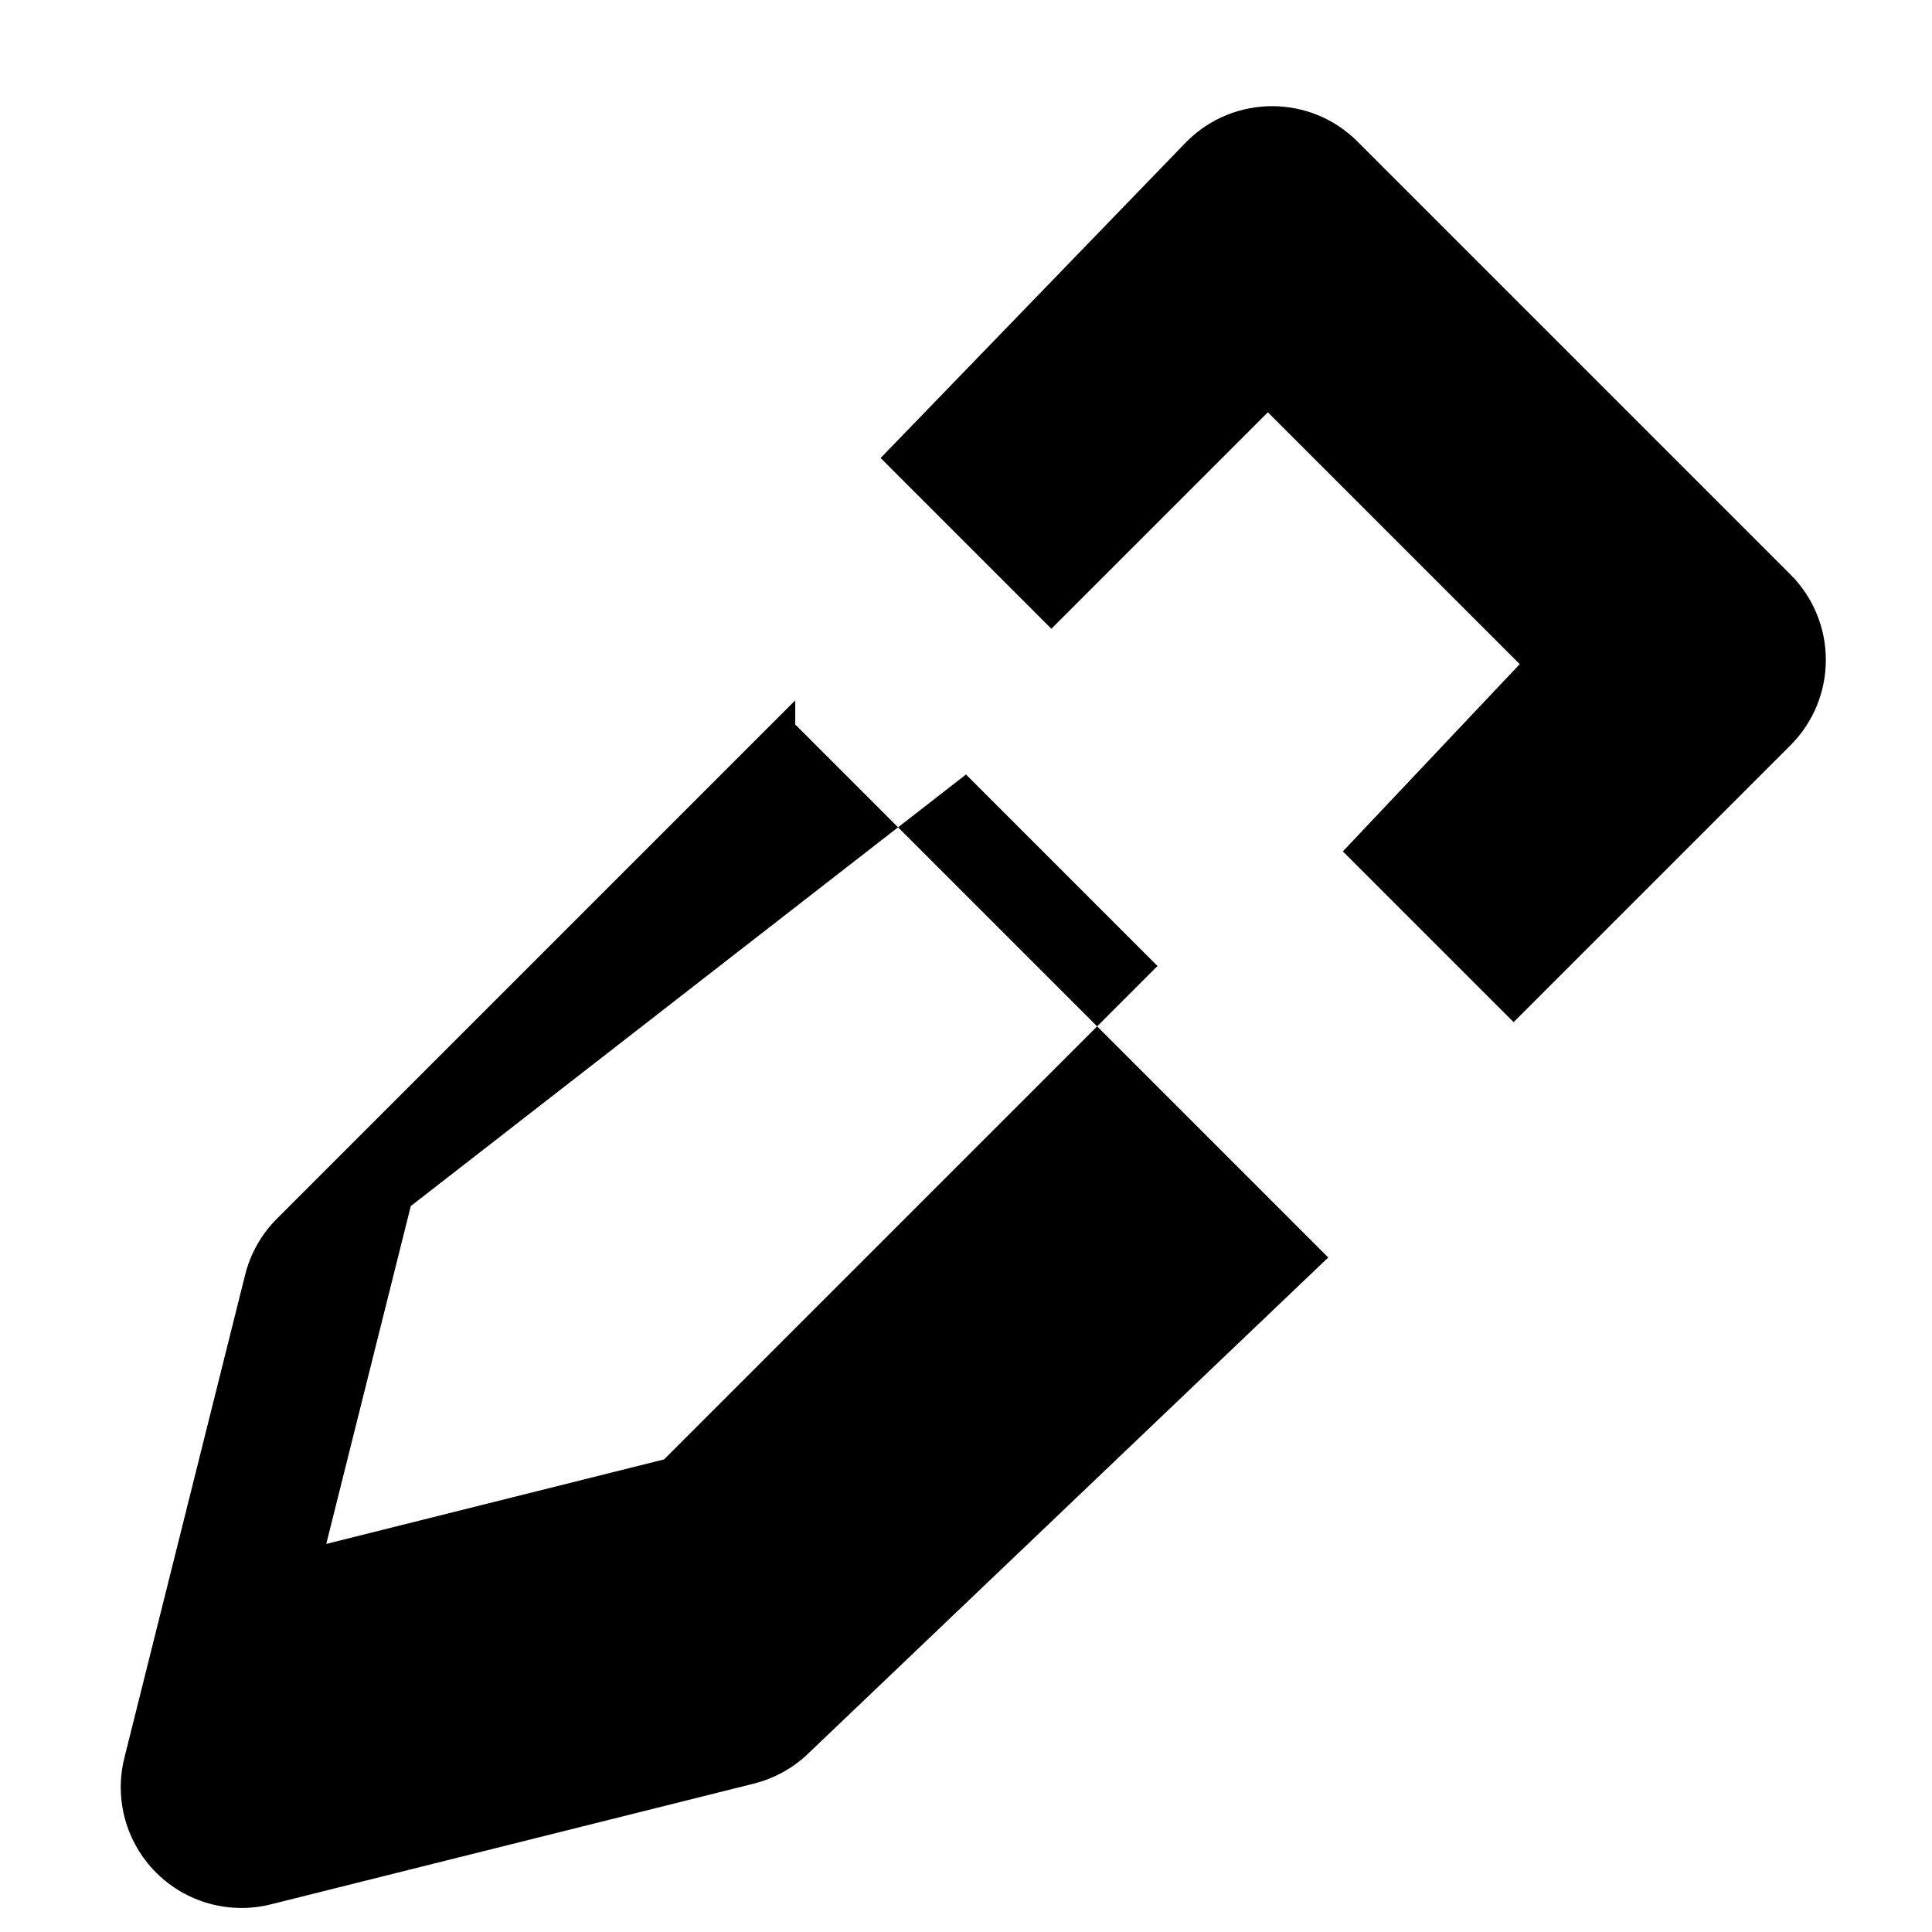
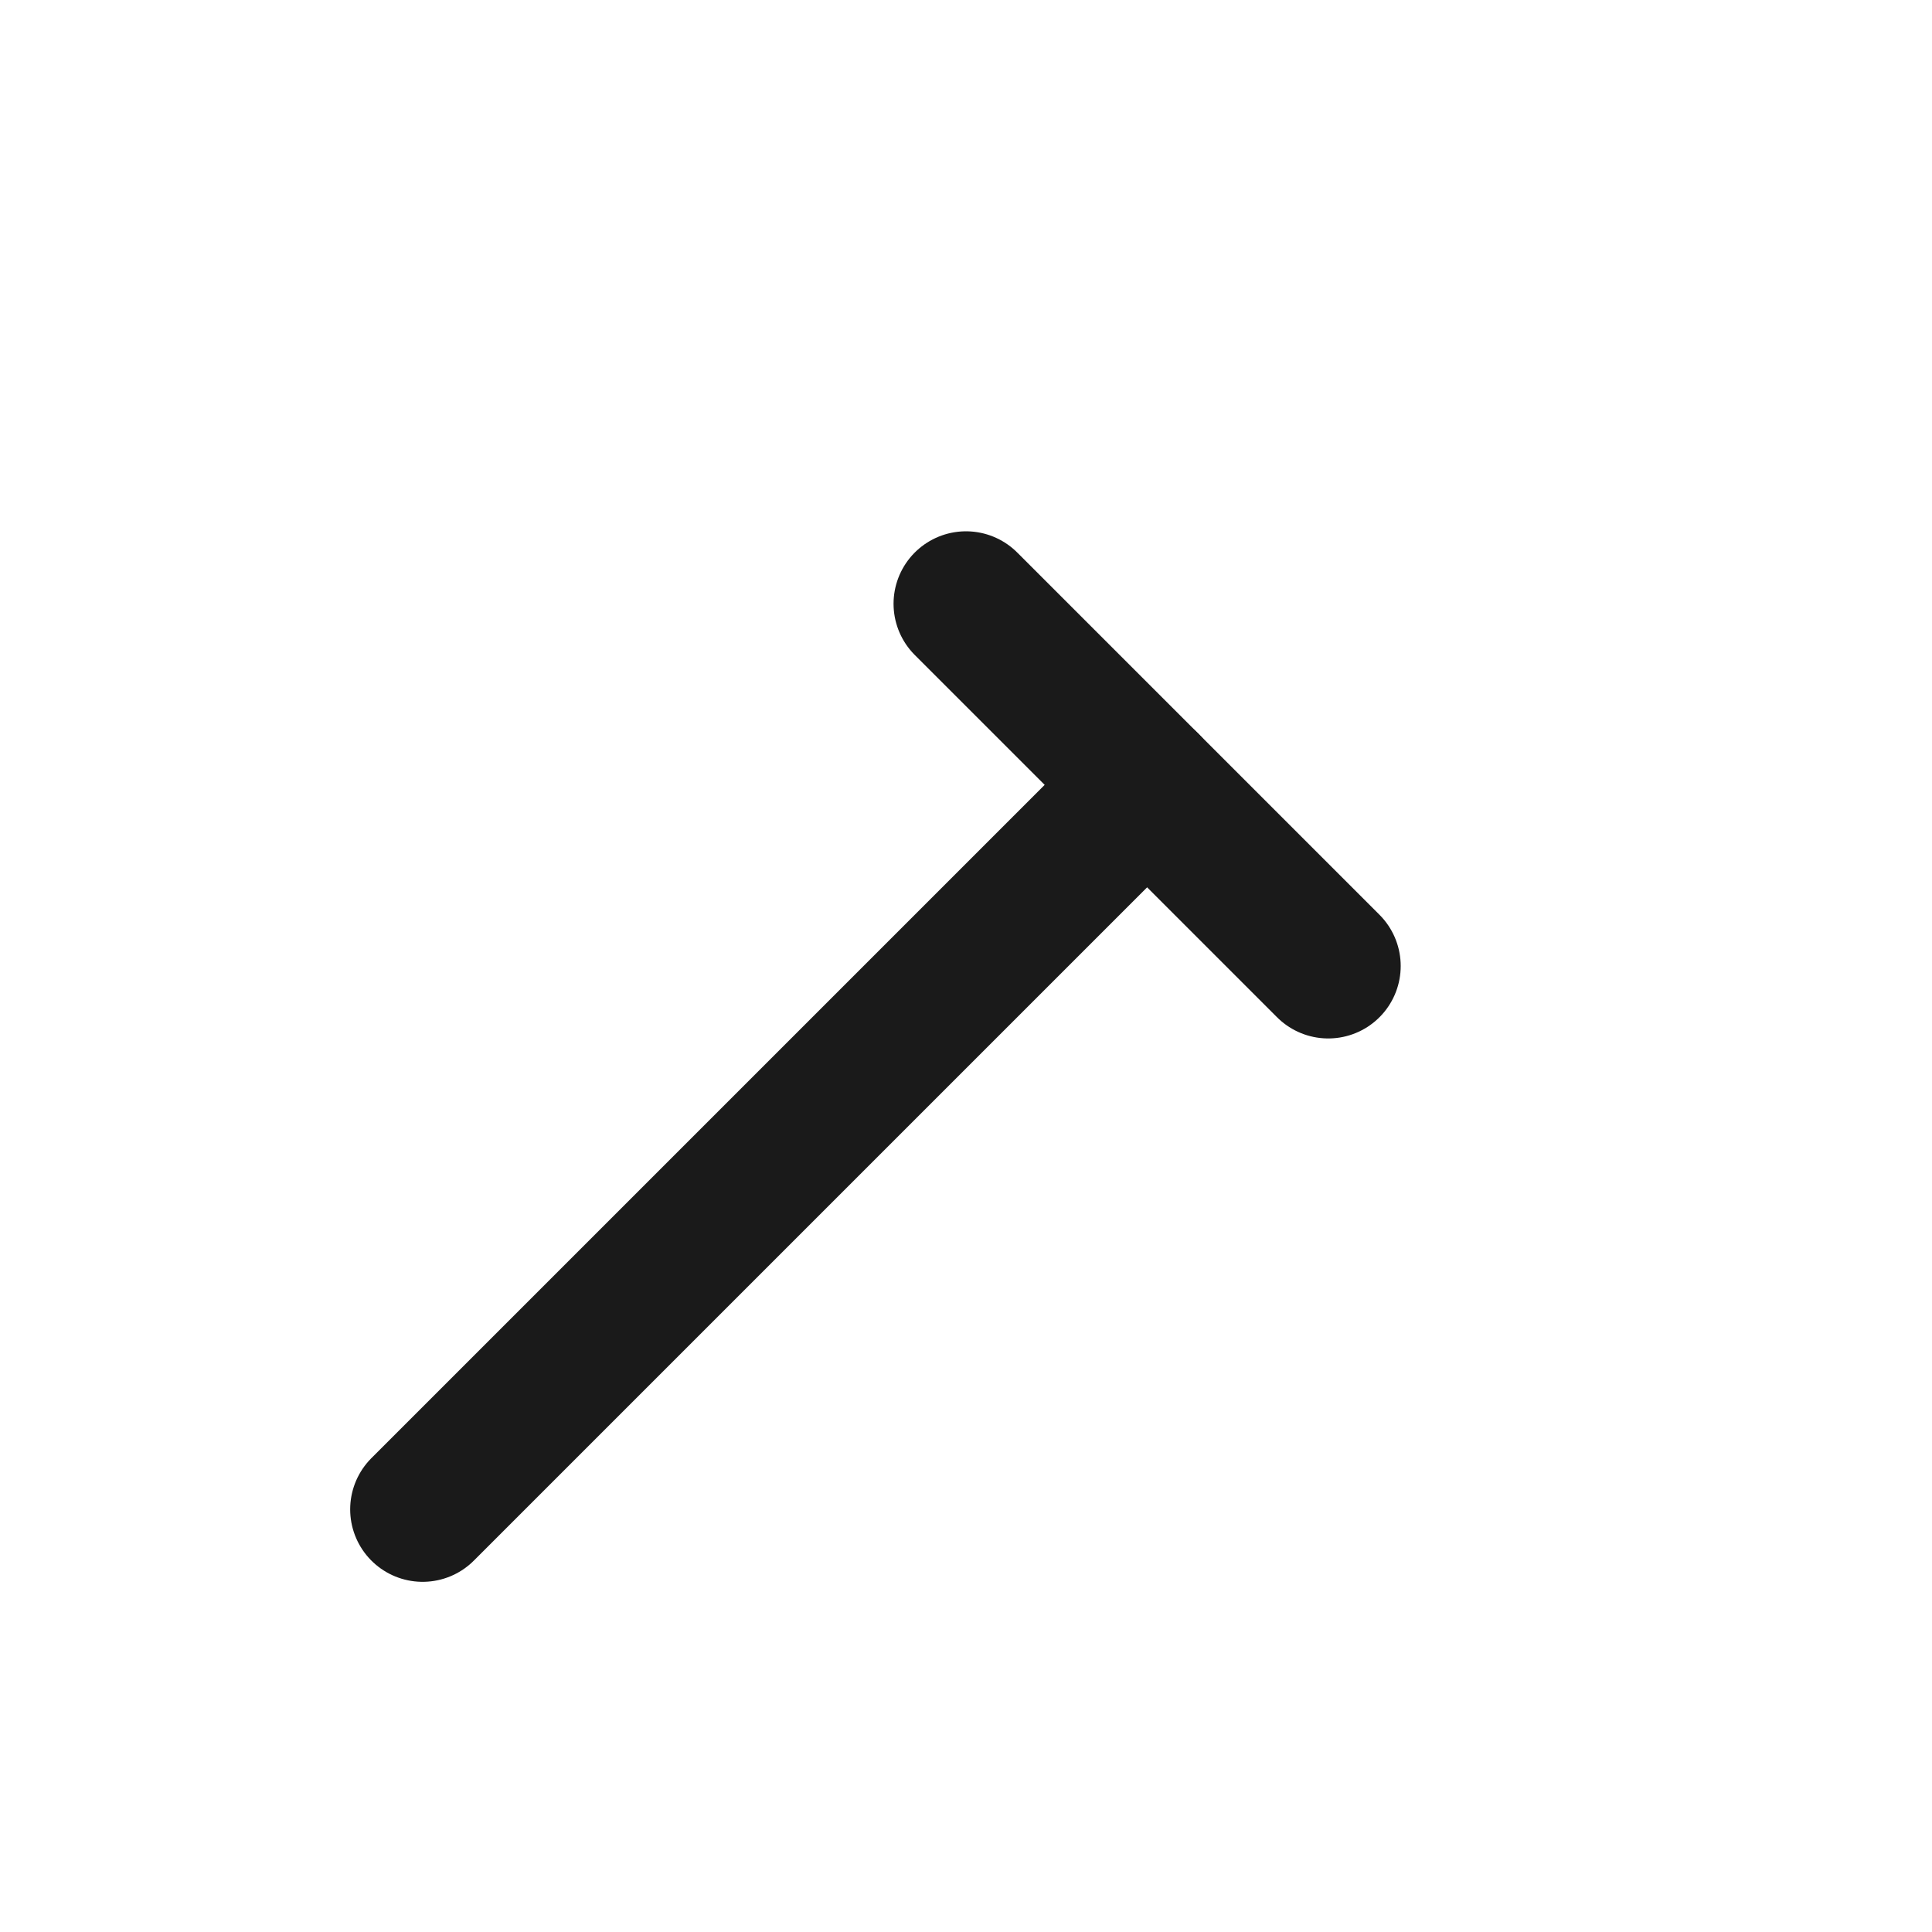
- <svg xmlns="http://www.w3.org/2000/svg" width="16" height="16" viewBox="0 0 16 16" fill="none">
-   <path d="M9.828 1.172a1 1 0 0 1 1.414 0l3.586 3.586a1 1 0 0 1 0 1.414l-2.293 2.293-1.414-1.414L12.586 5.5 10.5 3.414 8.707 5.207l-1.414-1.414 2.535-2.621zM6.586 5.8L2.293 10.093a1 1 0 0 0-.263.465l-1 4a1 1 0 0 0 1.213 1.213l4-1a1 1 0 0 0 .465-.263L11 10.414 6.586 6zM8 6.414L9.586 8 5.5 12.086l-2.798.7.7-2.798L8 6.414z" fill="currentColor" />
+ <svg xmlns="http://www.w3.org/2000/svg" width="16" height="16" viewBox="0 0 16 16">
+   <path d="M3.5 12.5L9.5 6.5" stroke="#1A1A1A" stroke-width="1.2" stroke-linecap="round" />
+   <path d="M8 5L11 8" stroke="#1A1A1A" stroke-width="1.2" stroke-linecap="round" />
</svg>
